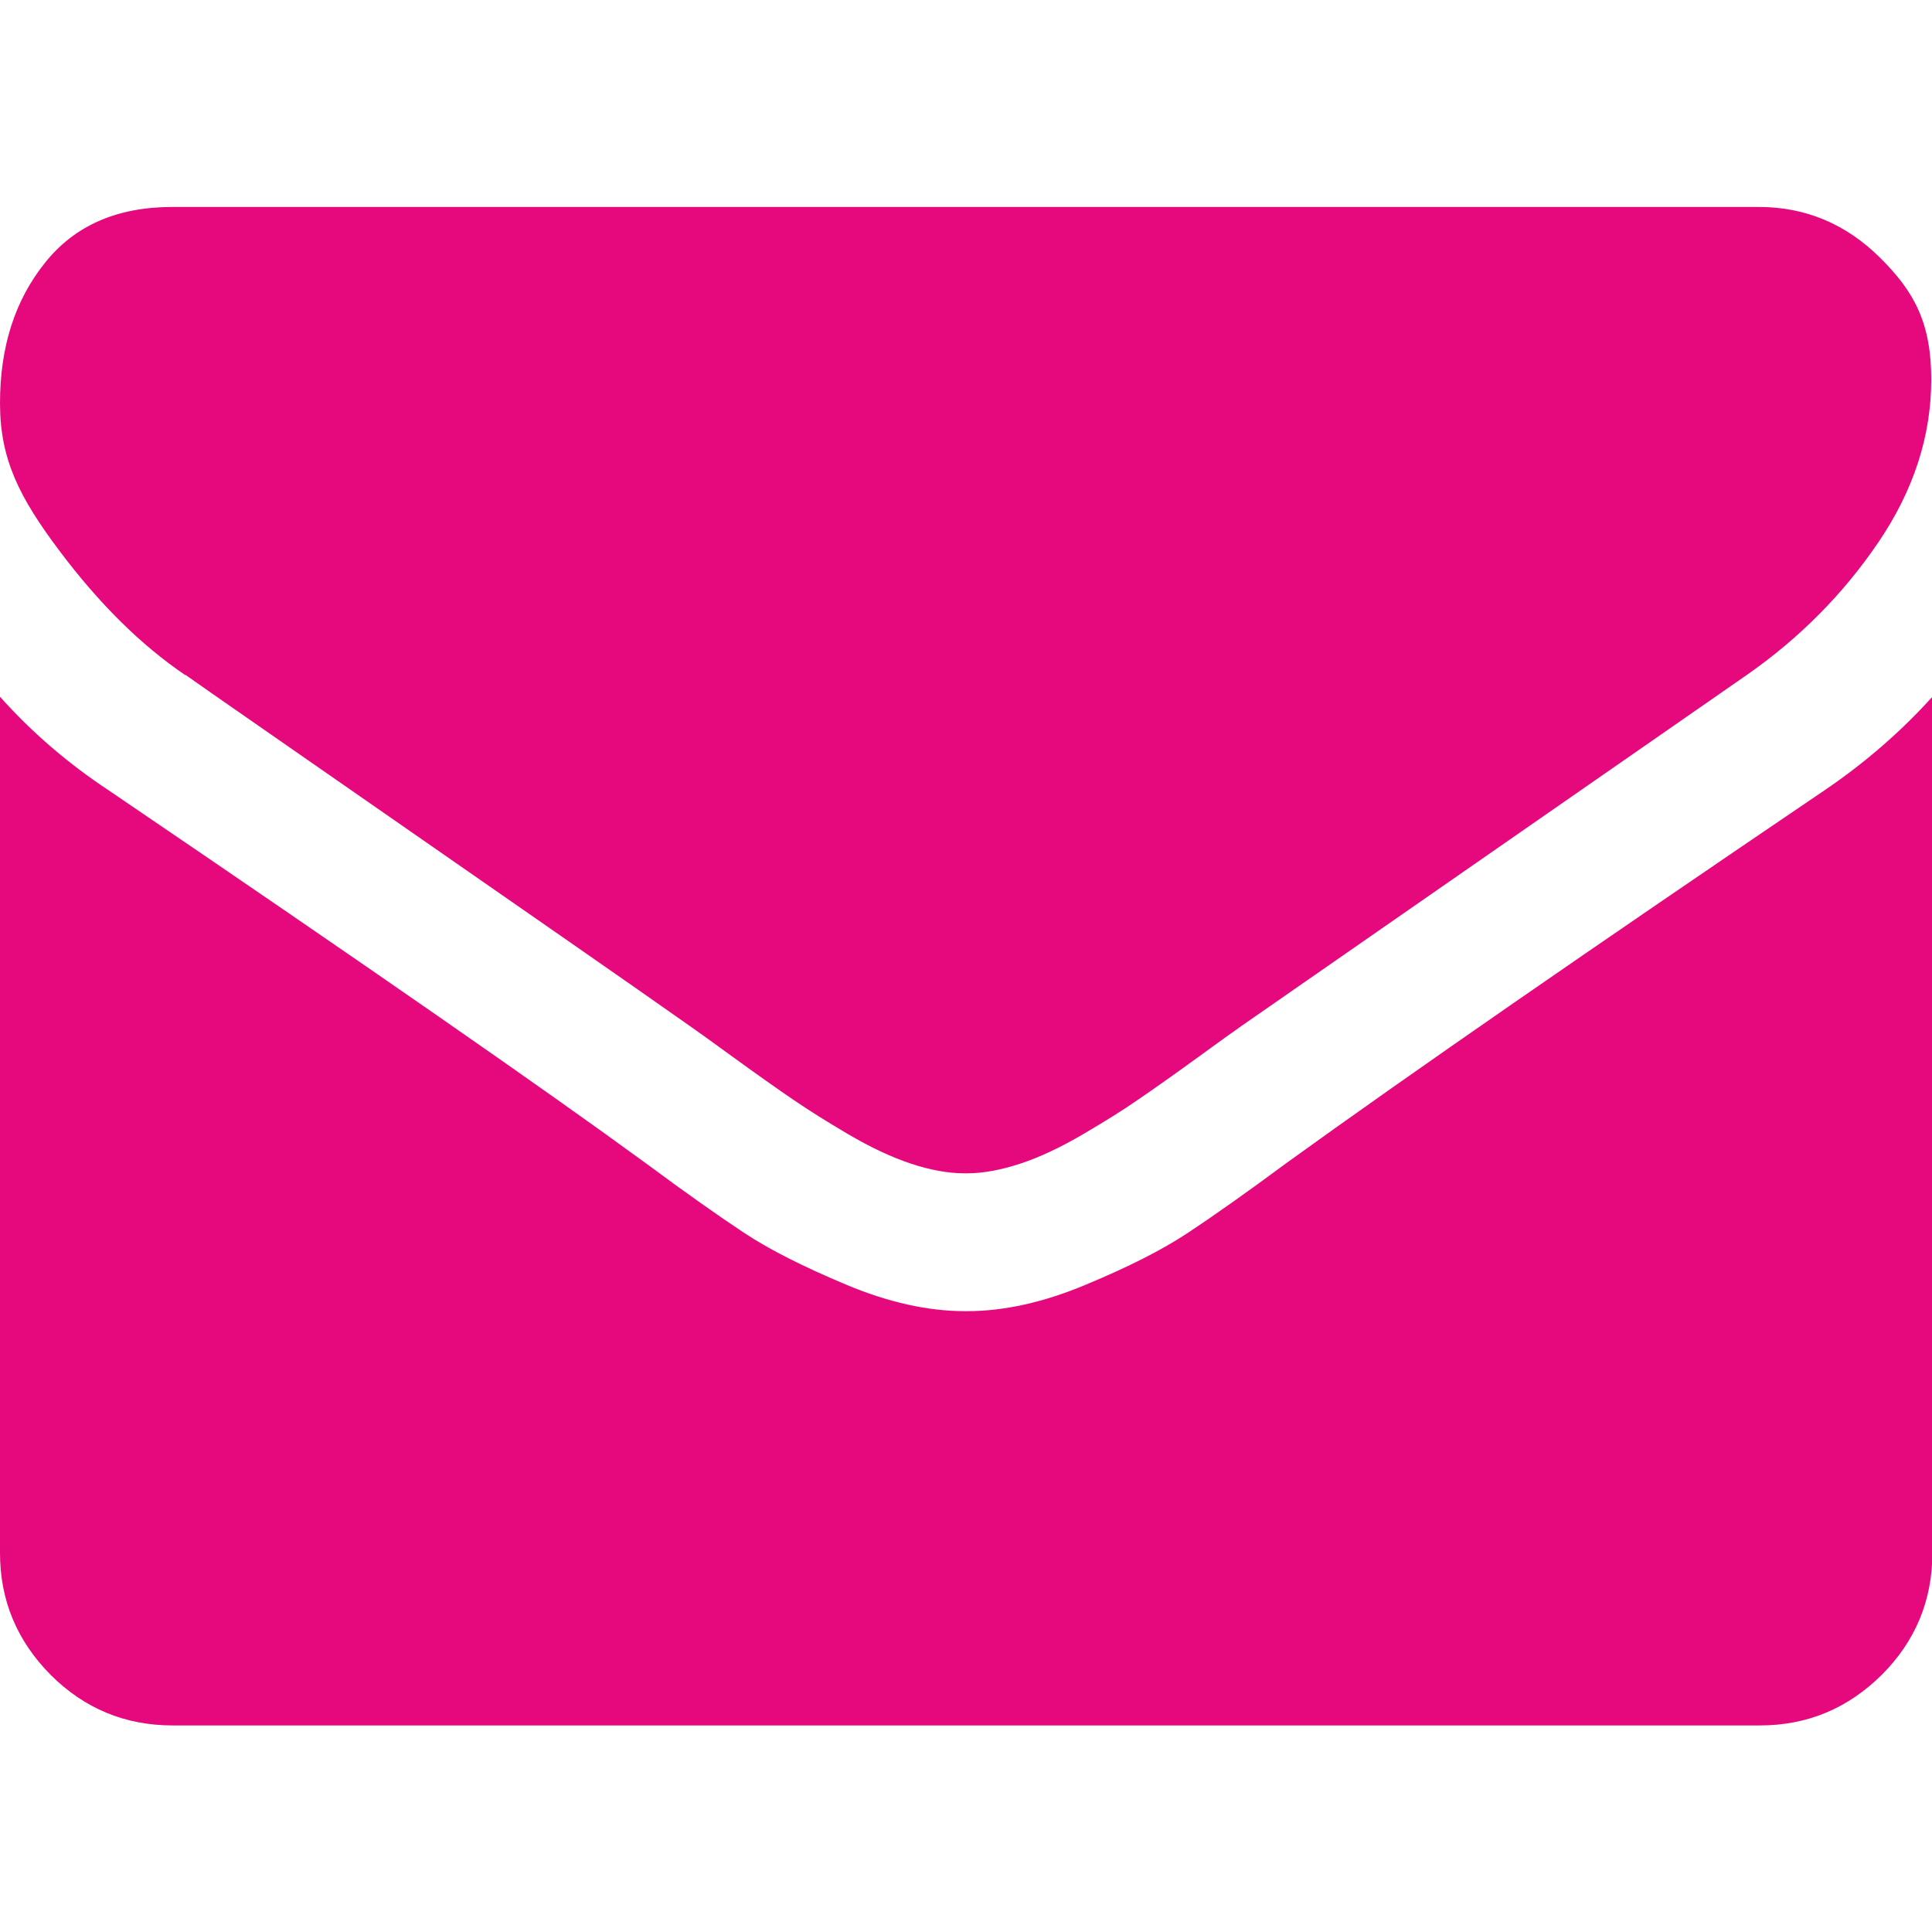
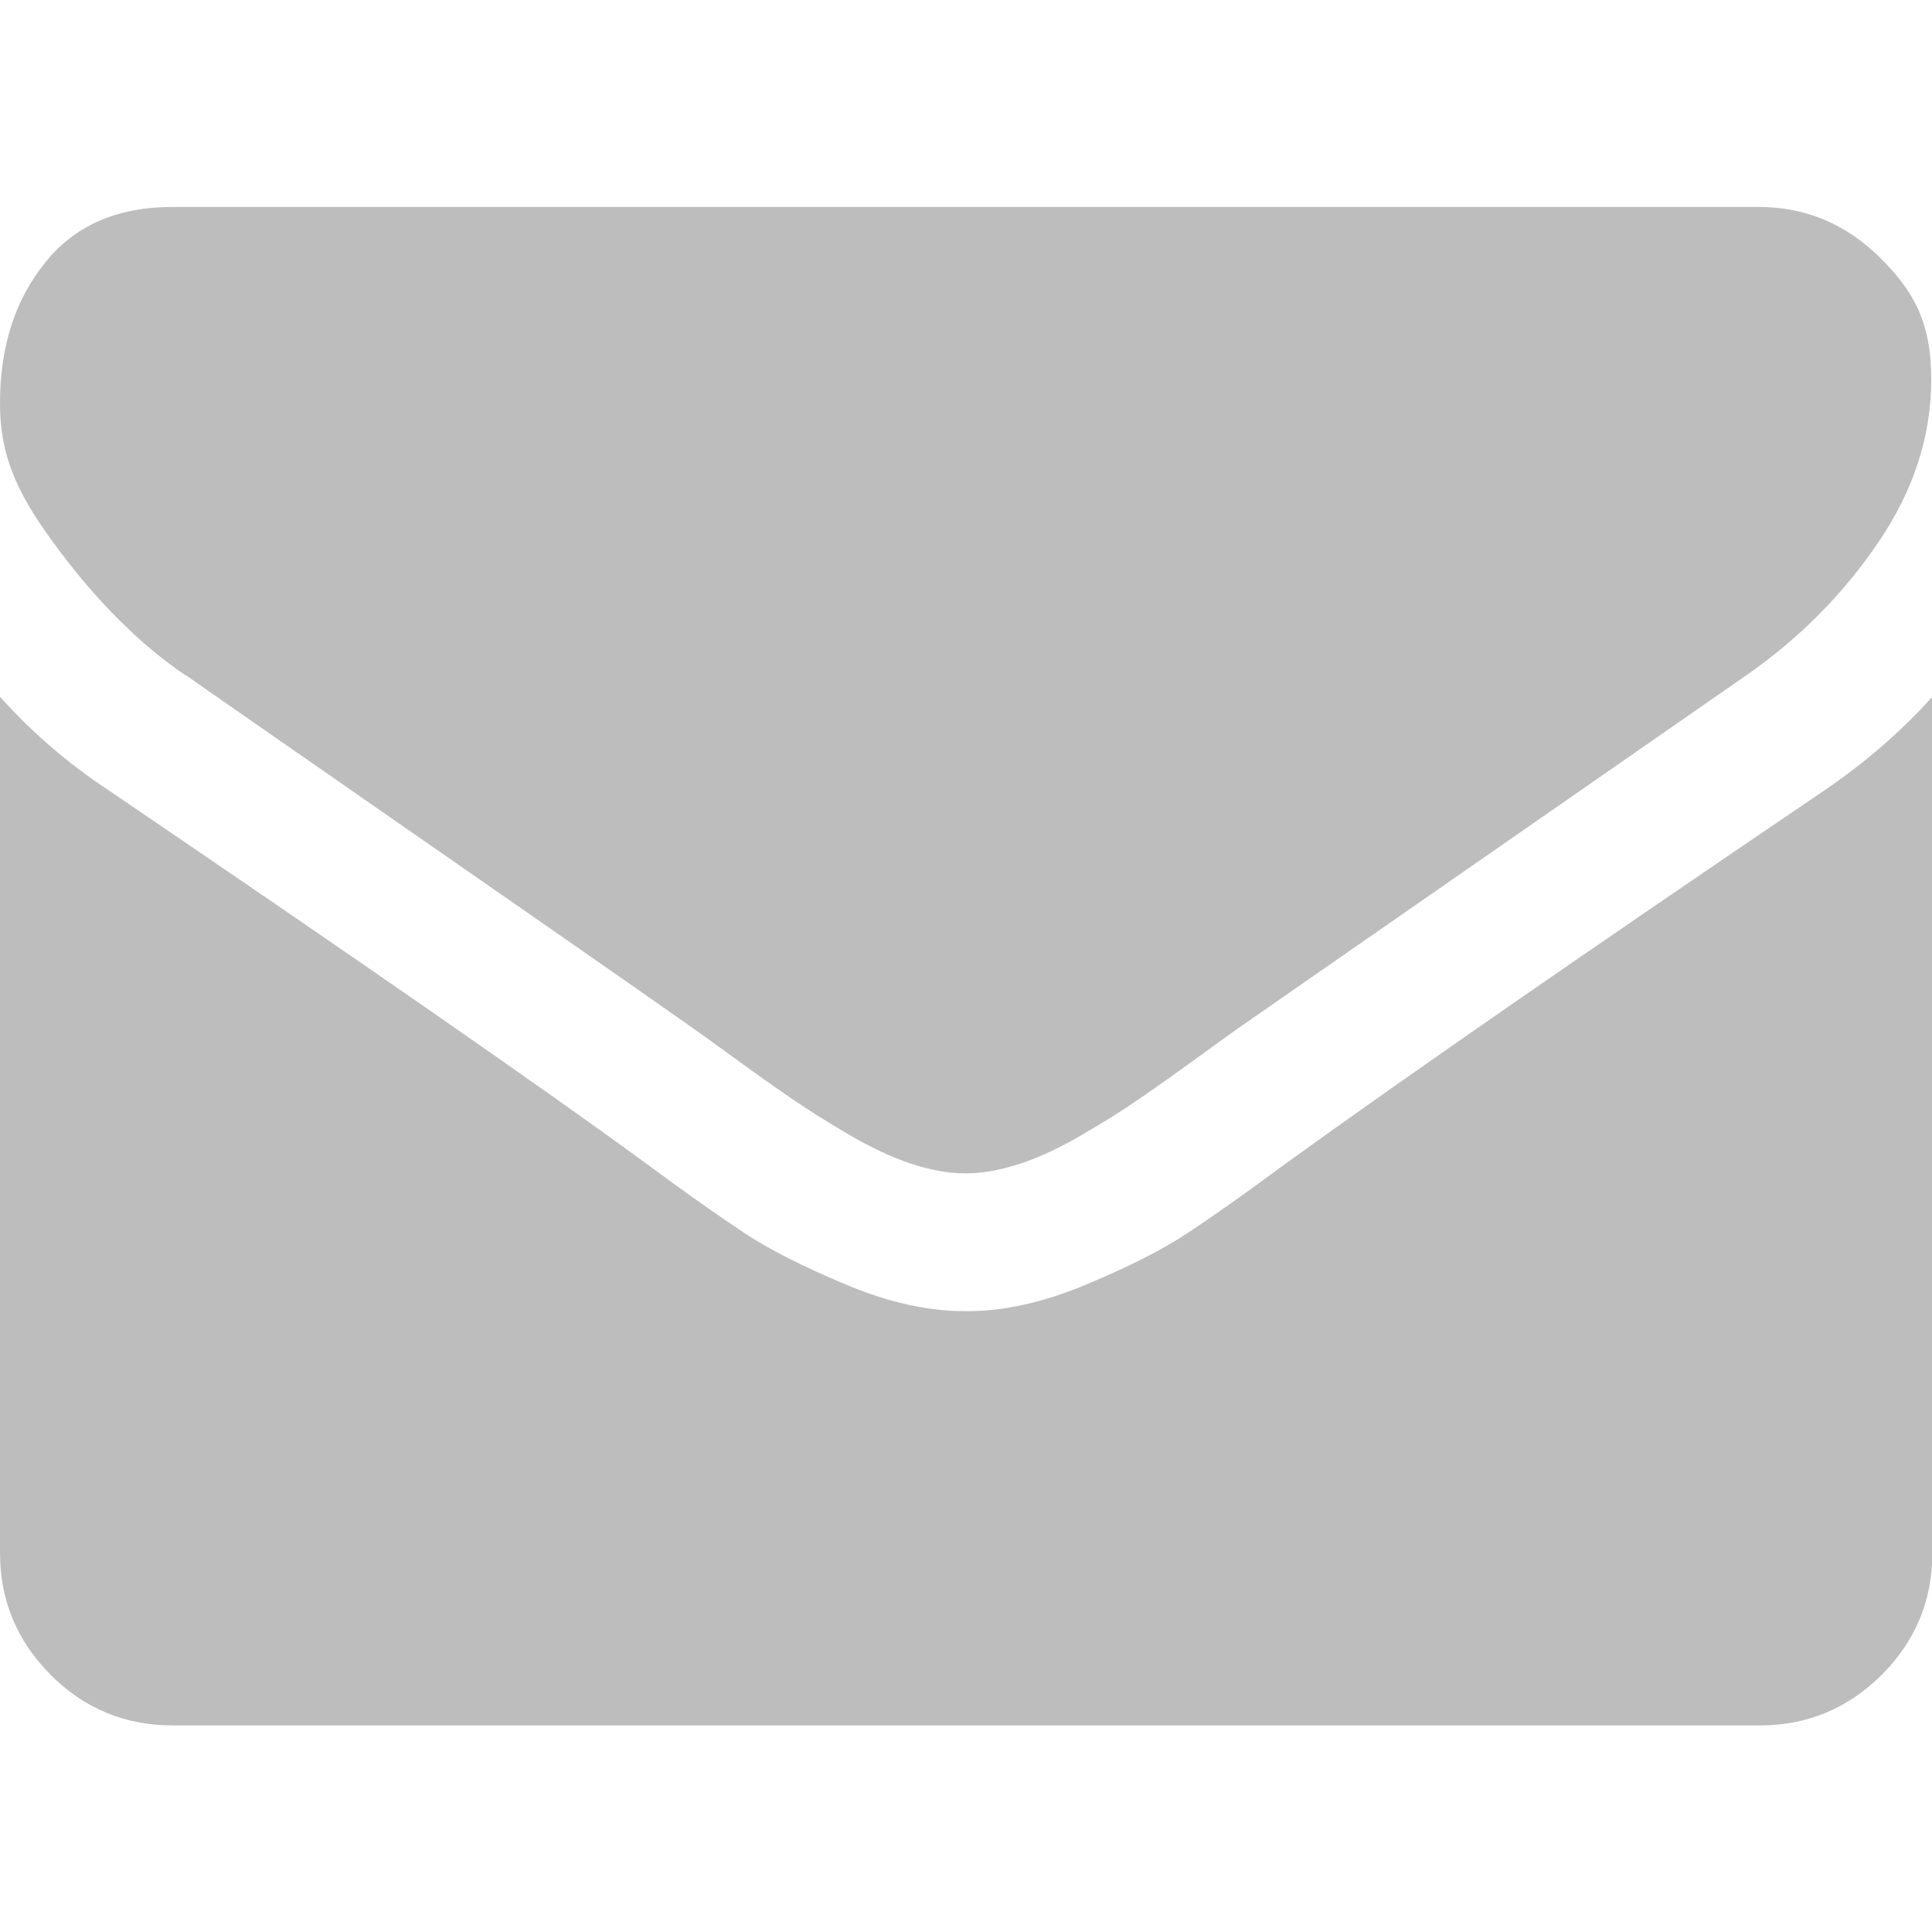
<svg xmlns="http://www.w3.org/2000/svg" id="Capa_1" version="1.1" viewBox="0 0 511.6 511.6">
  <defs>
    <style>
      .st0 {
-         fill: #e5097d;
+         fill: #bdbdbd;
      }
    </style>
  </defs>
  <path class="st0" d="M49.1,178.7c6.5,4.6,26,18.1,58.5,40.7,32.5,22.6,57.5,39.9,74.8,52.1,1.9,1.3,5.9,4.2,12.1,8.7,6.2,4.5,11.3,8.1,15.4,10.9,4.1,2.8,9,5.9,14.8,9.3s11.3,6,16.4,7.7c5.1,1.7,9.9,2.6,14.3,2.6h.6c4.4,0,9.1-.9,14.3-2.6,5.1-1.7,10.6-4.3,16.4-7.7,5.8-3.4,10.8-6.5,14.8-9.3,4.1-2.8,9.2-6.4,15.4-10.9,6.2-4.5,10.2-7.4,12.1-8.7,17.5-12.2,62.1-43.1,133.6-92.8,13.9-9.7,25.5-21.4,34.8-35.1s14-28.1,14-43.1-4.5-23.3-13.6-32.3c-9-8.9-19.7-13.4-32.1-13.4H45.7c-14.7,0-25.9,4.9-33.8,14.8C3.9,79.6,0,91.9,0,106.8s5.2,25,15.7,39c10.5,14,21.6,25,33.4,33h0Z" />
-   <path class="st0" d="M483.1,209.3c-62.4,42.3-109.8,75.1-142.2,98.5-10.8,8-19.6,14.2-26.4,18.7s-15.7,9-27,13.7c-11.2,4.7-21.7,7-31.4,7h-.6c-9.7,0-20.2-2.3-31.4-7s-20.2-9.2-27-13.7-15.6-10.7-26.4-18.7c-25.7-18.8-73-51.7-141.9-98.5C17.9,202.1,8.3,193.8,0,184.5v226.7C0,423.8,4.5,434.5,13.4,443.5c8.9,8.9,19.7,13.4,32.3,13.4h420.3c12.6,0,23.3-4.5,32.3-13.4,8.9-8.9,13.4-19.7,13.4-32.3v-226.7c-8.2,9.1-17.7,17.4-28.6,24.8h0Z" />
+   <path class="st0" d="M483.1,209.3c-62.4,42.3-109.8,75.1-142.2,98.5-10.8,8-19.6,14.2-26.4,18.7s-15.7,9-27,13.7c-11.2,4.7-21.7,7-31.4,7h-.6c-9.7,0-20.2-2.3-31.4-7s-20.2-9.2-27-13.7-15.6-10.7-26.4-18.7c-25.7-18.8-73-51.7-141.9-98.5-10.9-7.2-20.5-15.5-28.8-24.8v226.7c0,12.6,4.5,23.3,13.4,32.3,8.9,8.9,19.7,13.4,32.3,13.4h420.3c12.6,0,23.3-4.5,32.3-13.4,8.9-8.9,13.4-19.7,13.4-32.3v-226.7c-8.2,9.1-17.7,17.4-28.6,24.8h0Z" />
</svg>
